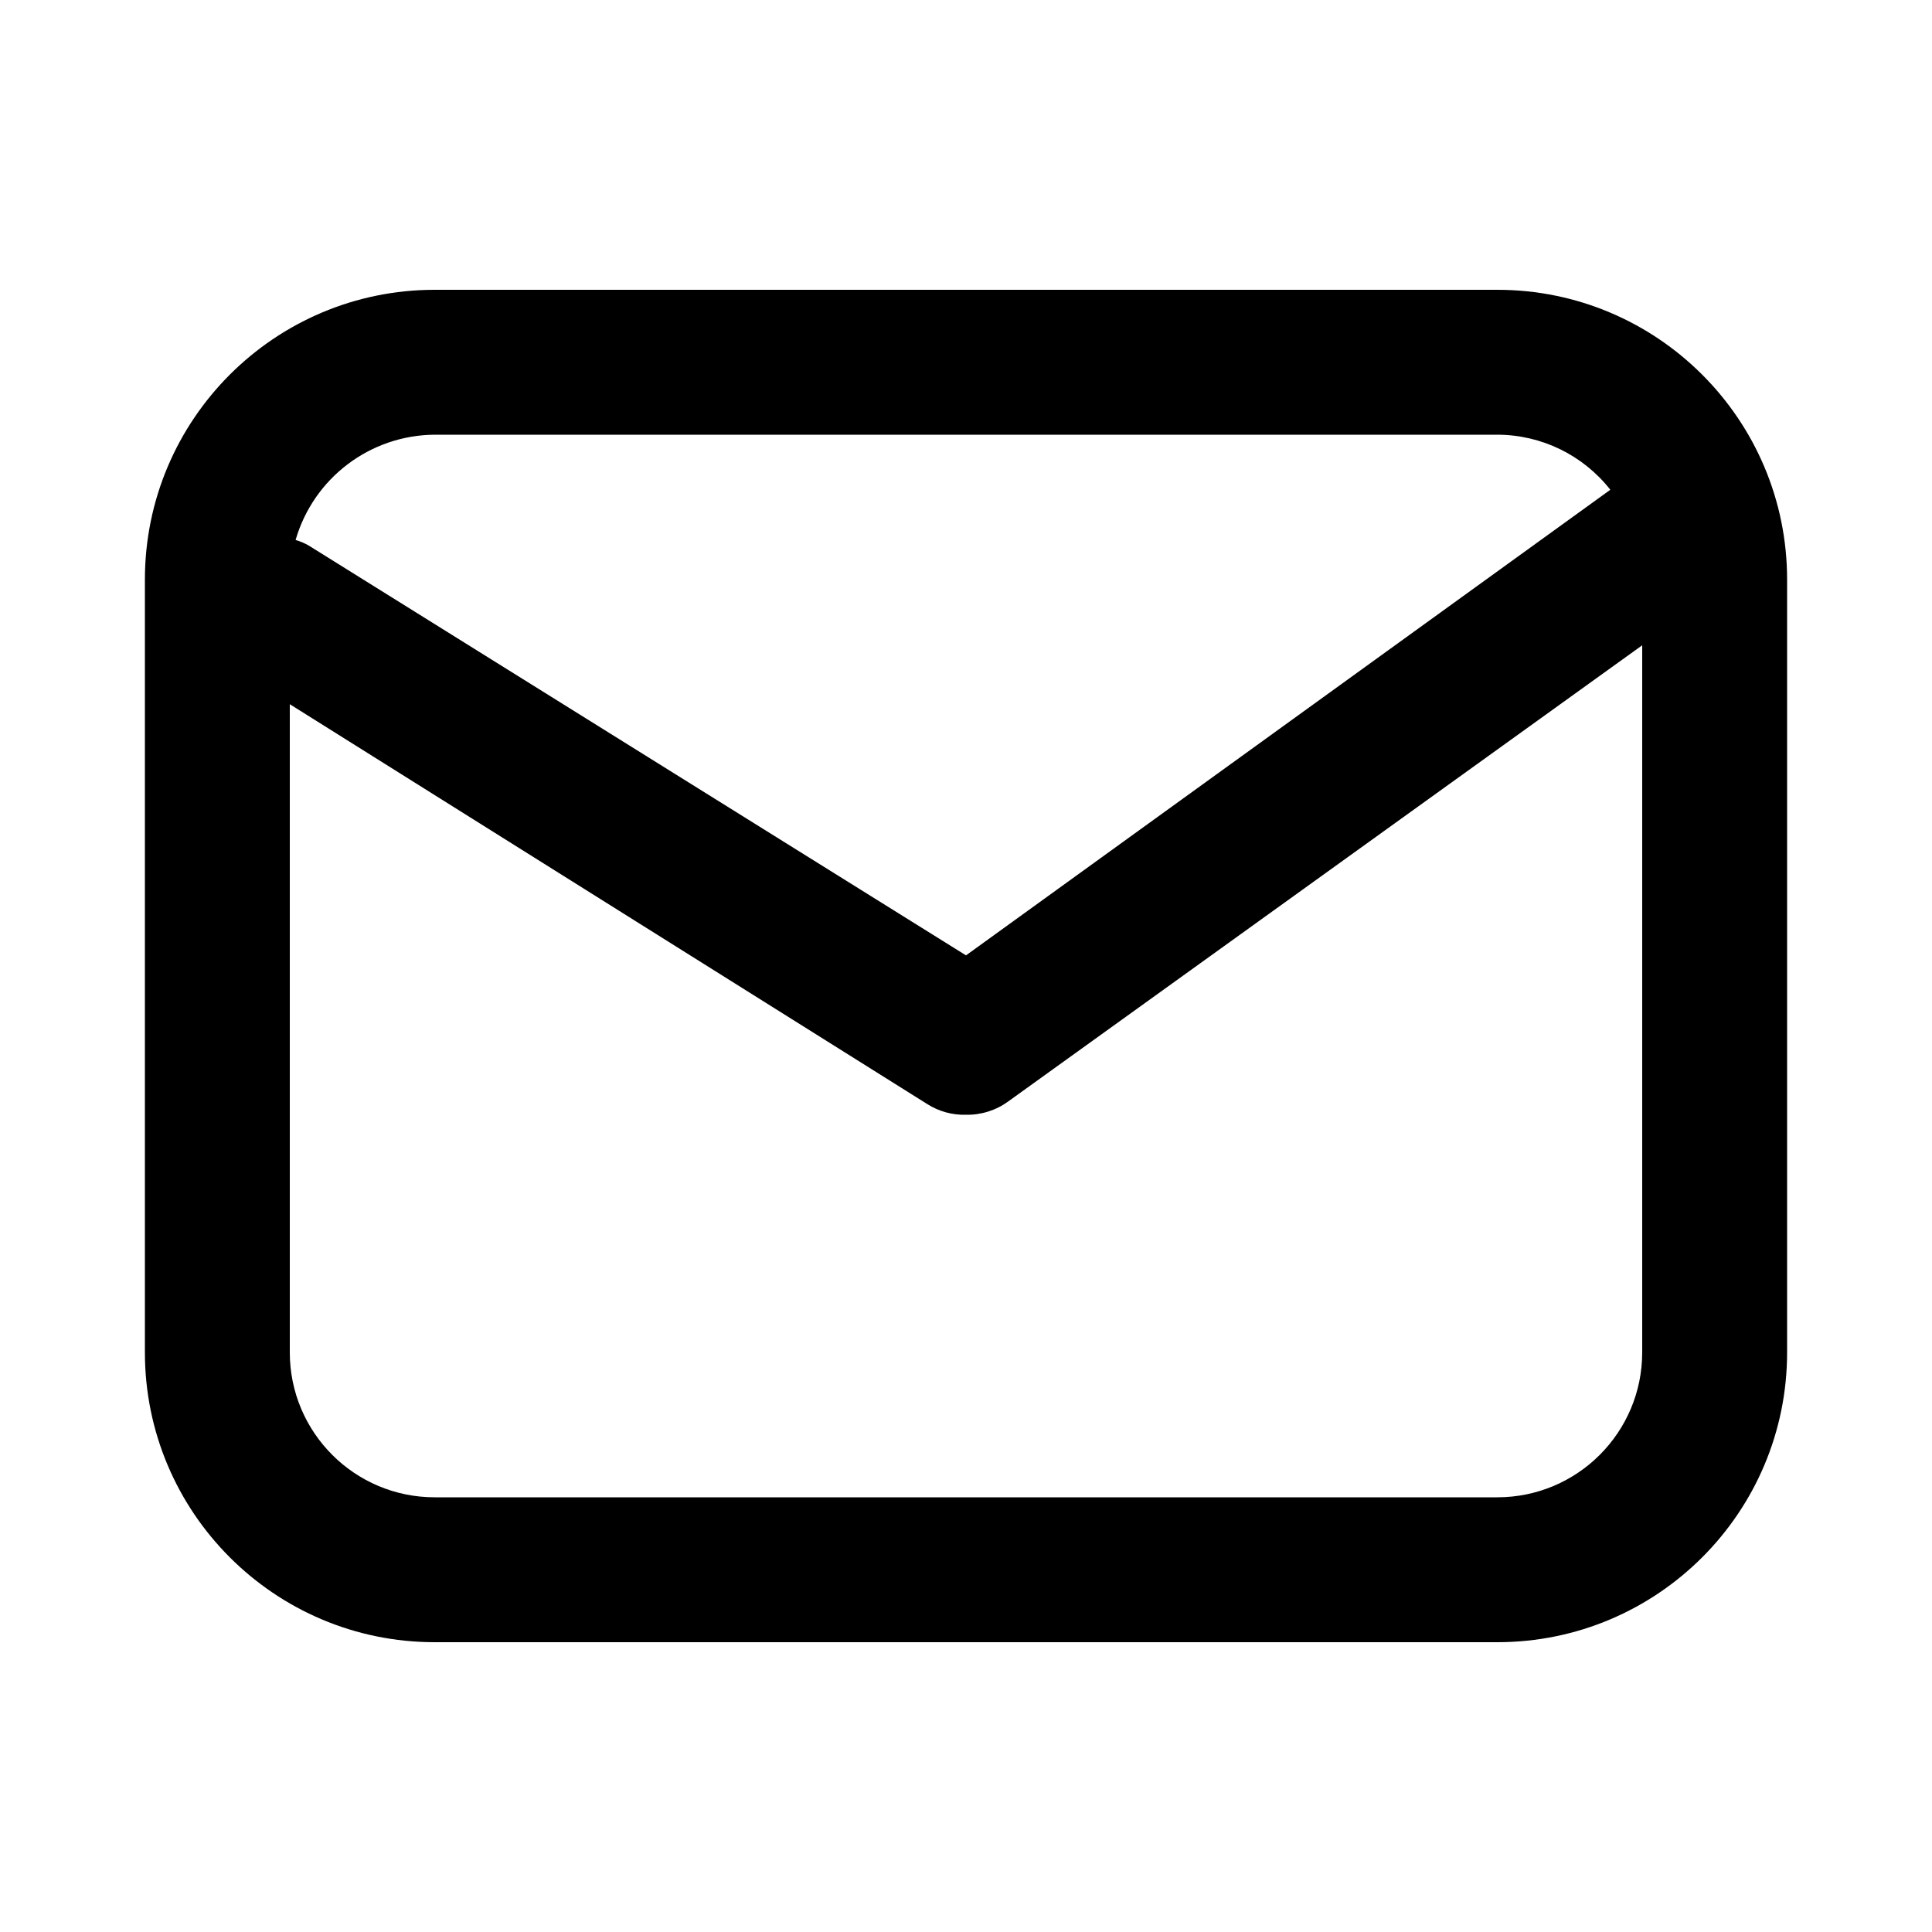
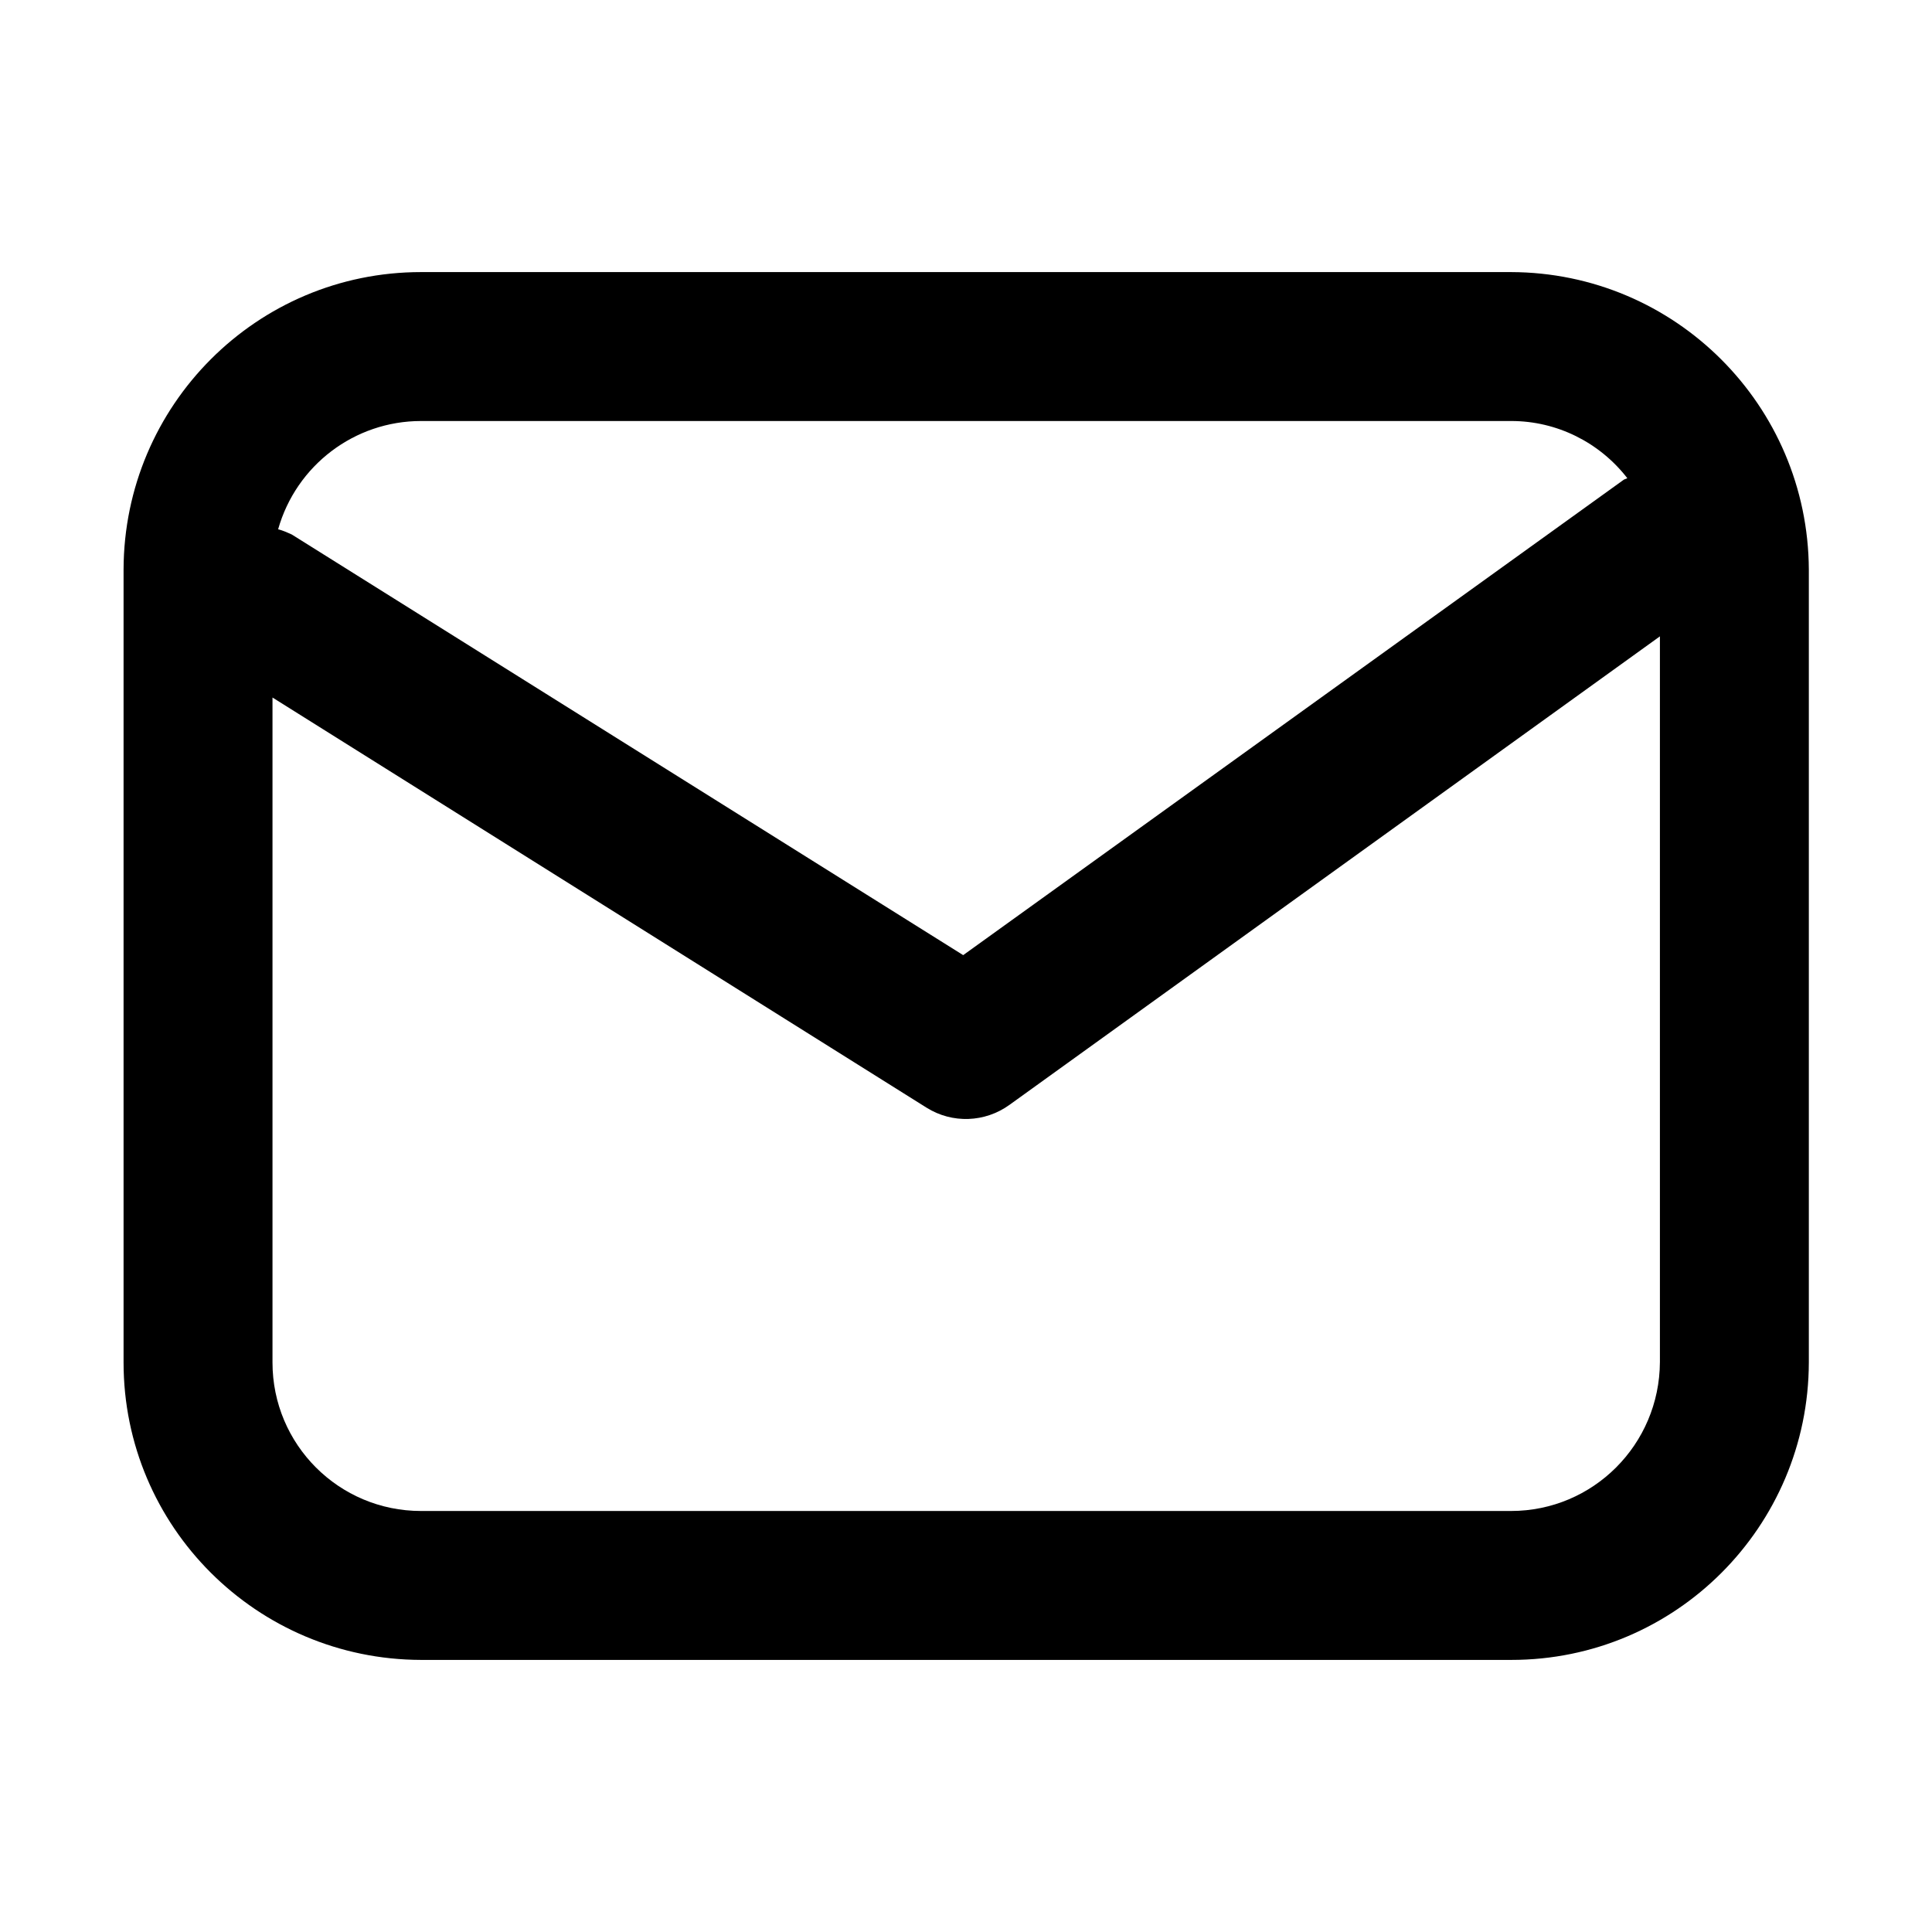
- <svg xmlns="http://www.w3.org/2000/svg" viewBox="0 0 20 20">
-   <defs>
-     <style>.cls-1{fill:none;}</style>
-   </defs>
-   <g id="Calque_2" data-name="Calque 2">
-     <g id="sources_non_vectorisés_" data-name="sources (non vectorisés)">
+ <svg xmlns="http://www.w3.org/2000/svg" version="1.1" id="Calque_1" x="0px" y="0px" viewBox="0 0 480 480" style="enable-background:new 0 0 480 480;" xml:space="preserve">
+   <g>
+     <g id="ds44-icons">
      <g id="mail">
-         <path d="M15.5,3H4.5a3,3,0,0,0-3,3v8a3,3,0,0,0,3,3h11a3,3,0,0,0,3-3V6A3,3,0,0,0,15.5,3ZM4.5,4.5h11a1.49,1.49,0,0,1,1.17.57l0,0L10,9.89,3.2,5.65a.59.59,0,0,0-.14-.06A1.51,1.51,0,0,1,4.5,4.5Zm11,11H4.5A1.5,1.5,0,0,1,3,14V7.29l6.6,4.14a.71.71,0,0,0,.4.11.72.72,0,0,0,.44-.14L17,6.68V14A1.5,1.5,0,0,1,15.5,15.5Z" />
-         <rect class="cls-1" width="20" height="20" />
+         <path d="M375.4,67.6H104.6c-40.8,0-73.8,33.1-73.9,73.9v197c0,40.8,33.1,73.8,73.9,73.9h270.9c40.8,0,73.8-33.1,73.9-73.9v-197     C449.2,100.7,416.2,67.7,375.4,67.6z M104.6,104.6h270.9c11.3,0,21.9,5.3,28.8,14.2c-0.3,0.2-0.6,0.2-0.9,0.4L239.3,237.3     L72.5,132.8c-1.1-0.5-2.2-1-3.4-1.3C73.6,115.6,88.1,104.6,104.6,104.6z M375.4,375.4H104.6c-20.4,0-36.9-16.5-36.9-36.9V173.3     l162.5,101.9c6.4,4,14.5,3.7,20.6-0.7l161.6-116.4v180.3C412.3,358.9,395.8,375.4,375.4,375.4z" />
      </g>
    </g>
  </g>
</svg>
